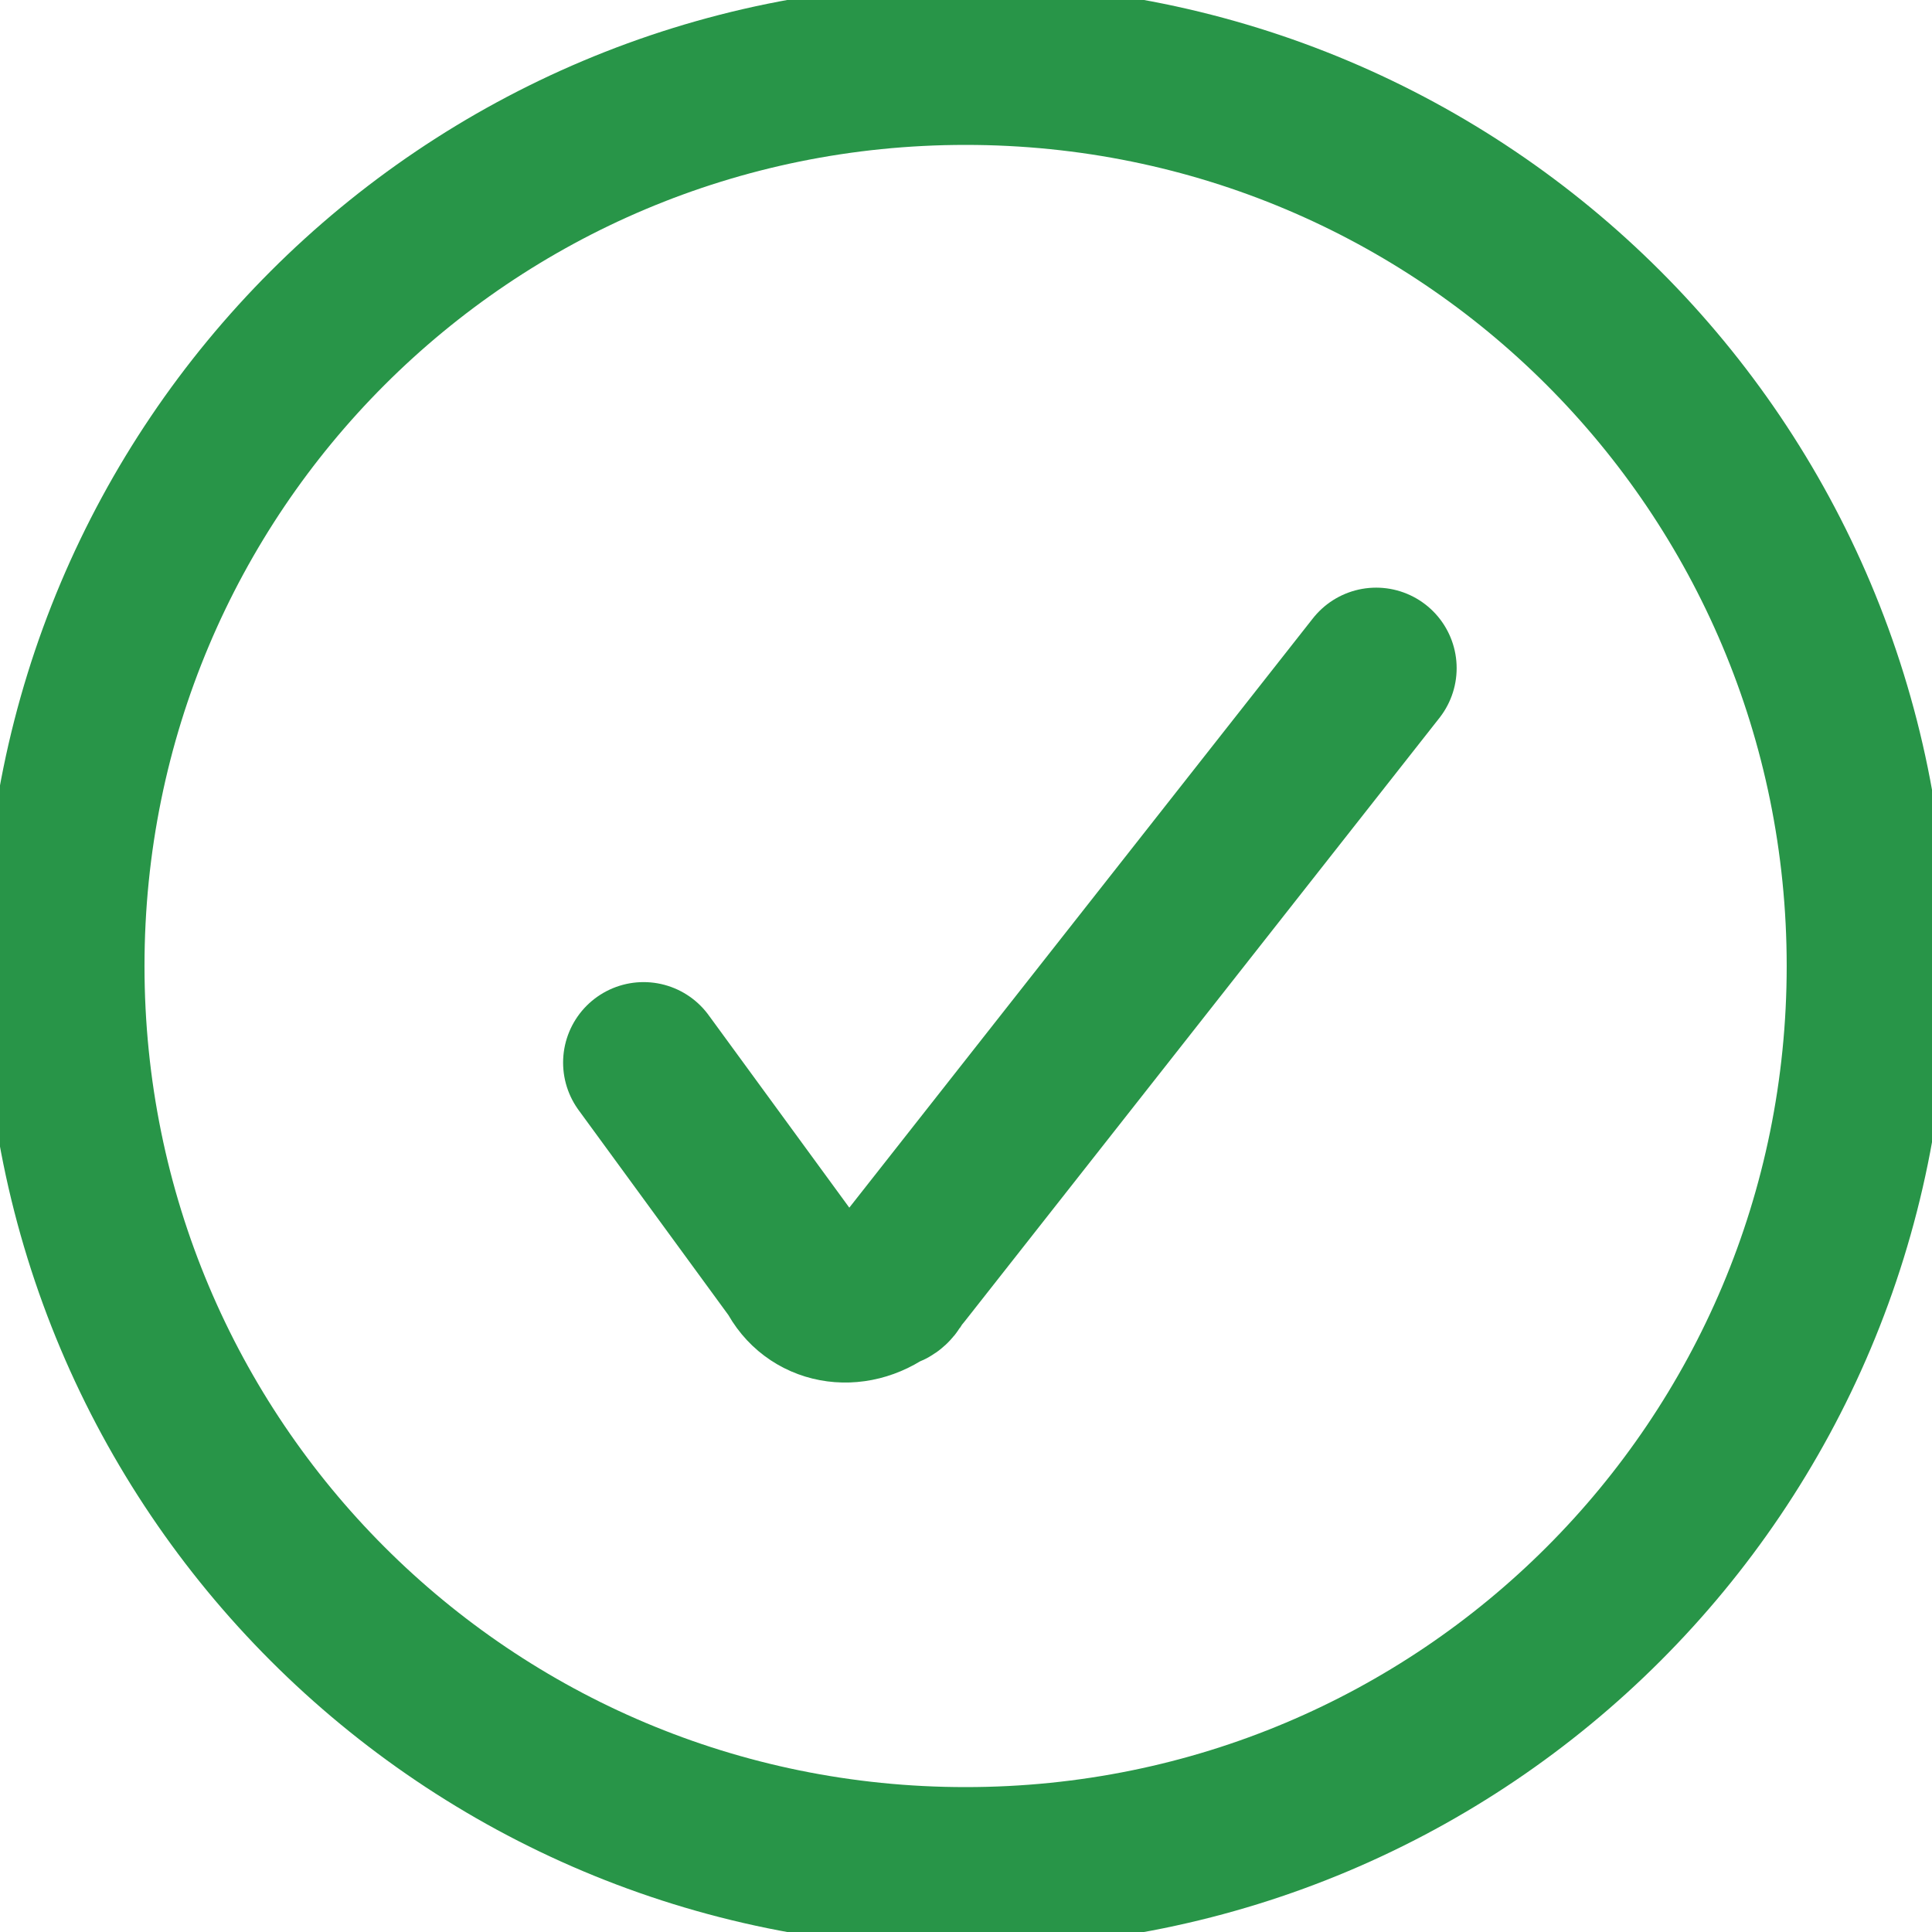
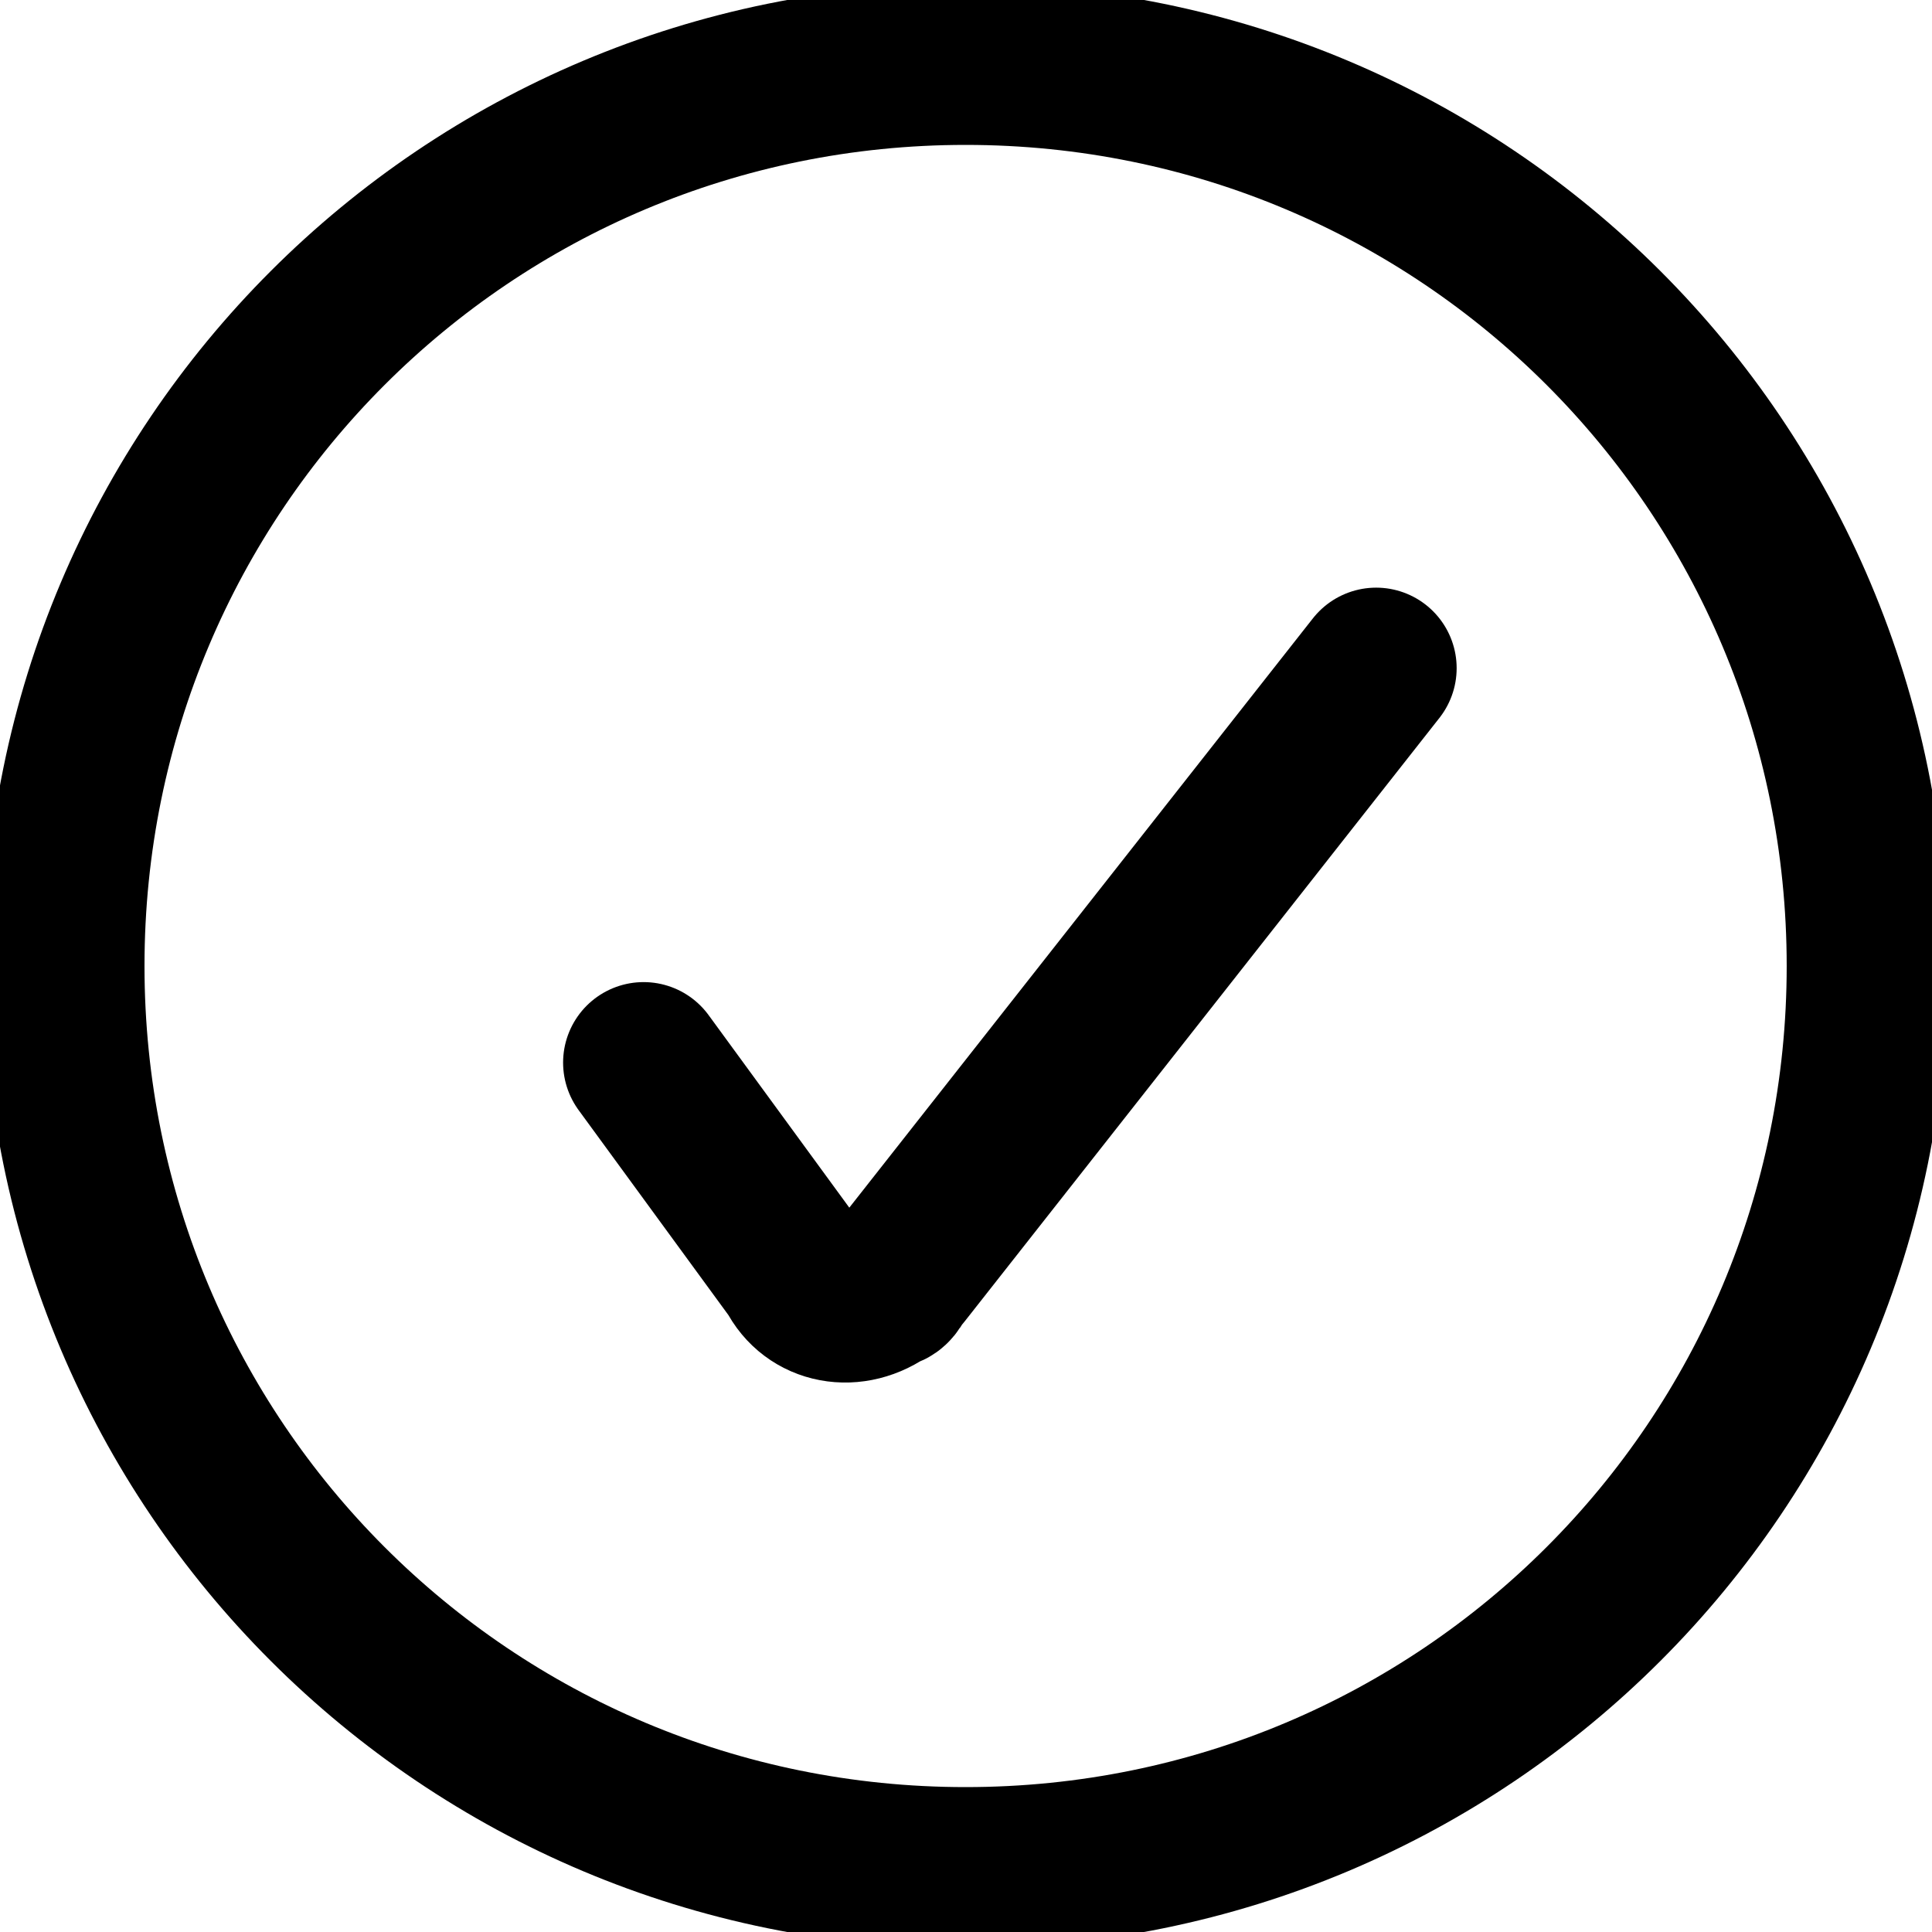
- <svg xmlns="http://www.w3.org/2000/svg" viewBox="0 0 24 24" stroke="#289548" stroke-width="2" stroke-linejoin="round">
+ <svg xmlns="http://www.w3.org/2000/svg" viewBox="0 0 24 24" stroke="currentColor" stroke-width="2" stroke-linejoin="round">
  <path fill="none" d="M7.995 13.2l1.9 2.6c.2.4.7.5 1.1.2.1 0 .1-.1.2-.2l5.9-7.5" stroke-linecap="round" />
  <path fill="none" d="M11.995 23.2c6.2 0 11.2-5 11.2-11.2s-5-11.2-11.2-11.2S.795 5.8.795 12s5 11.2 11.2 11.2z" />
</svg>
